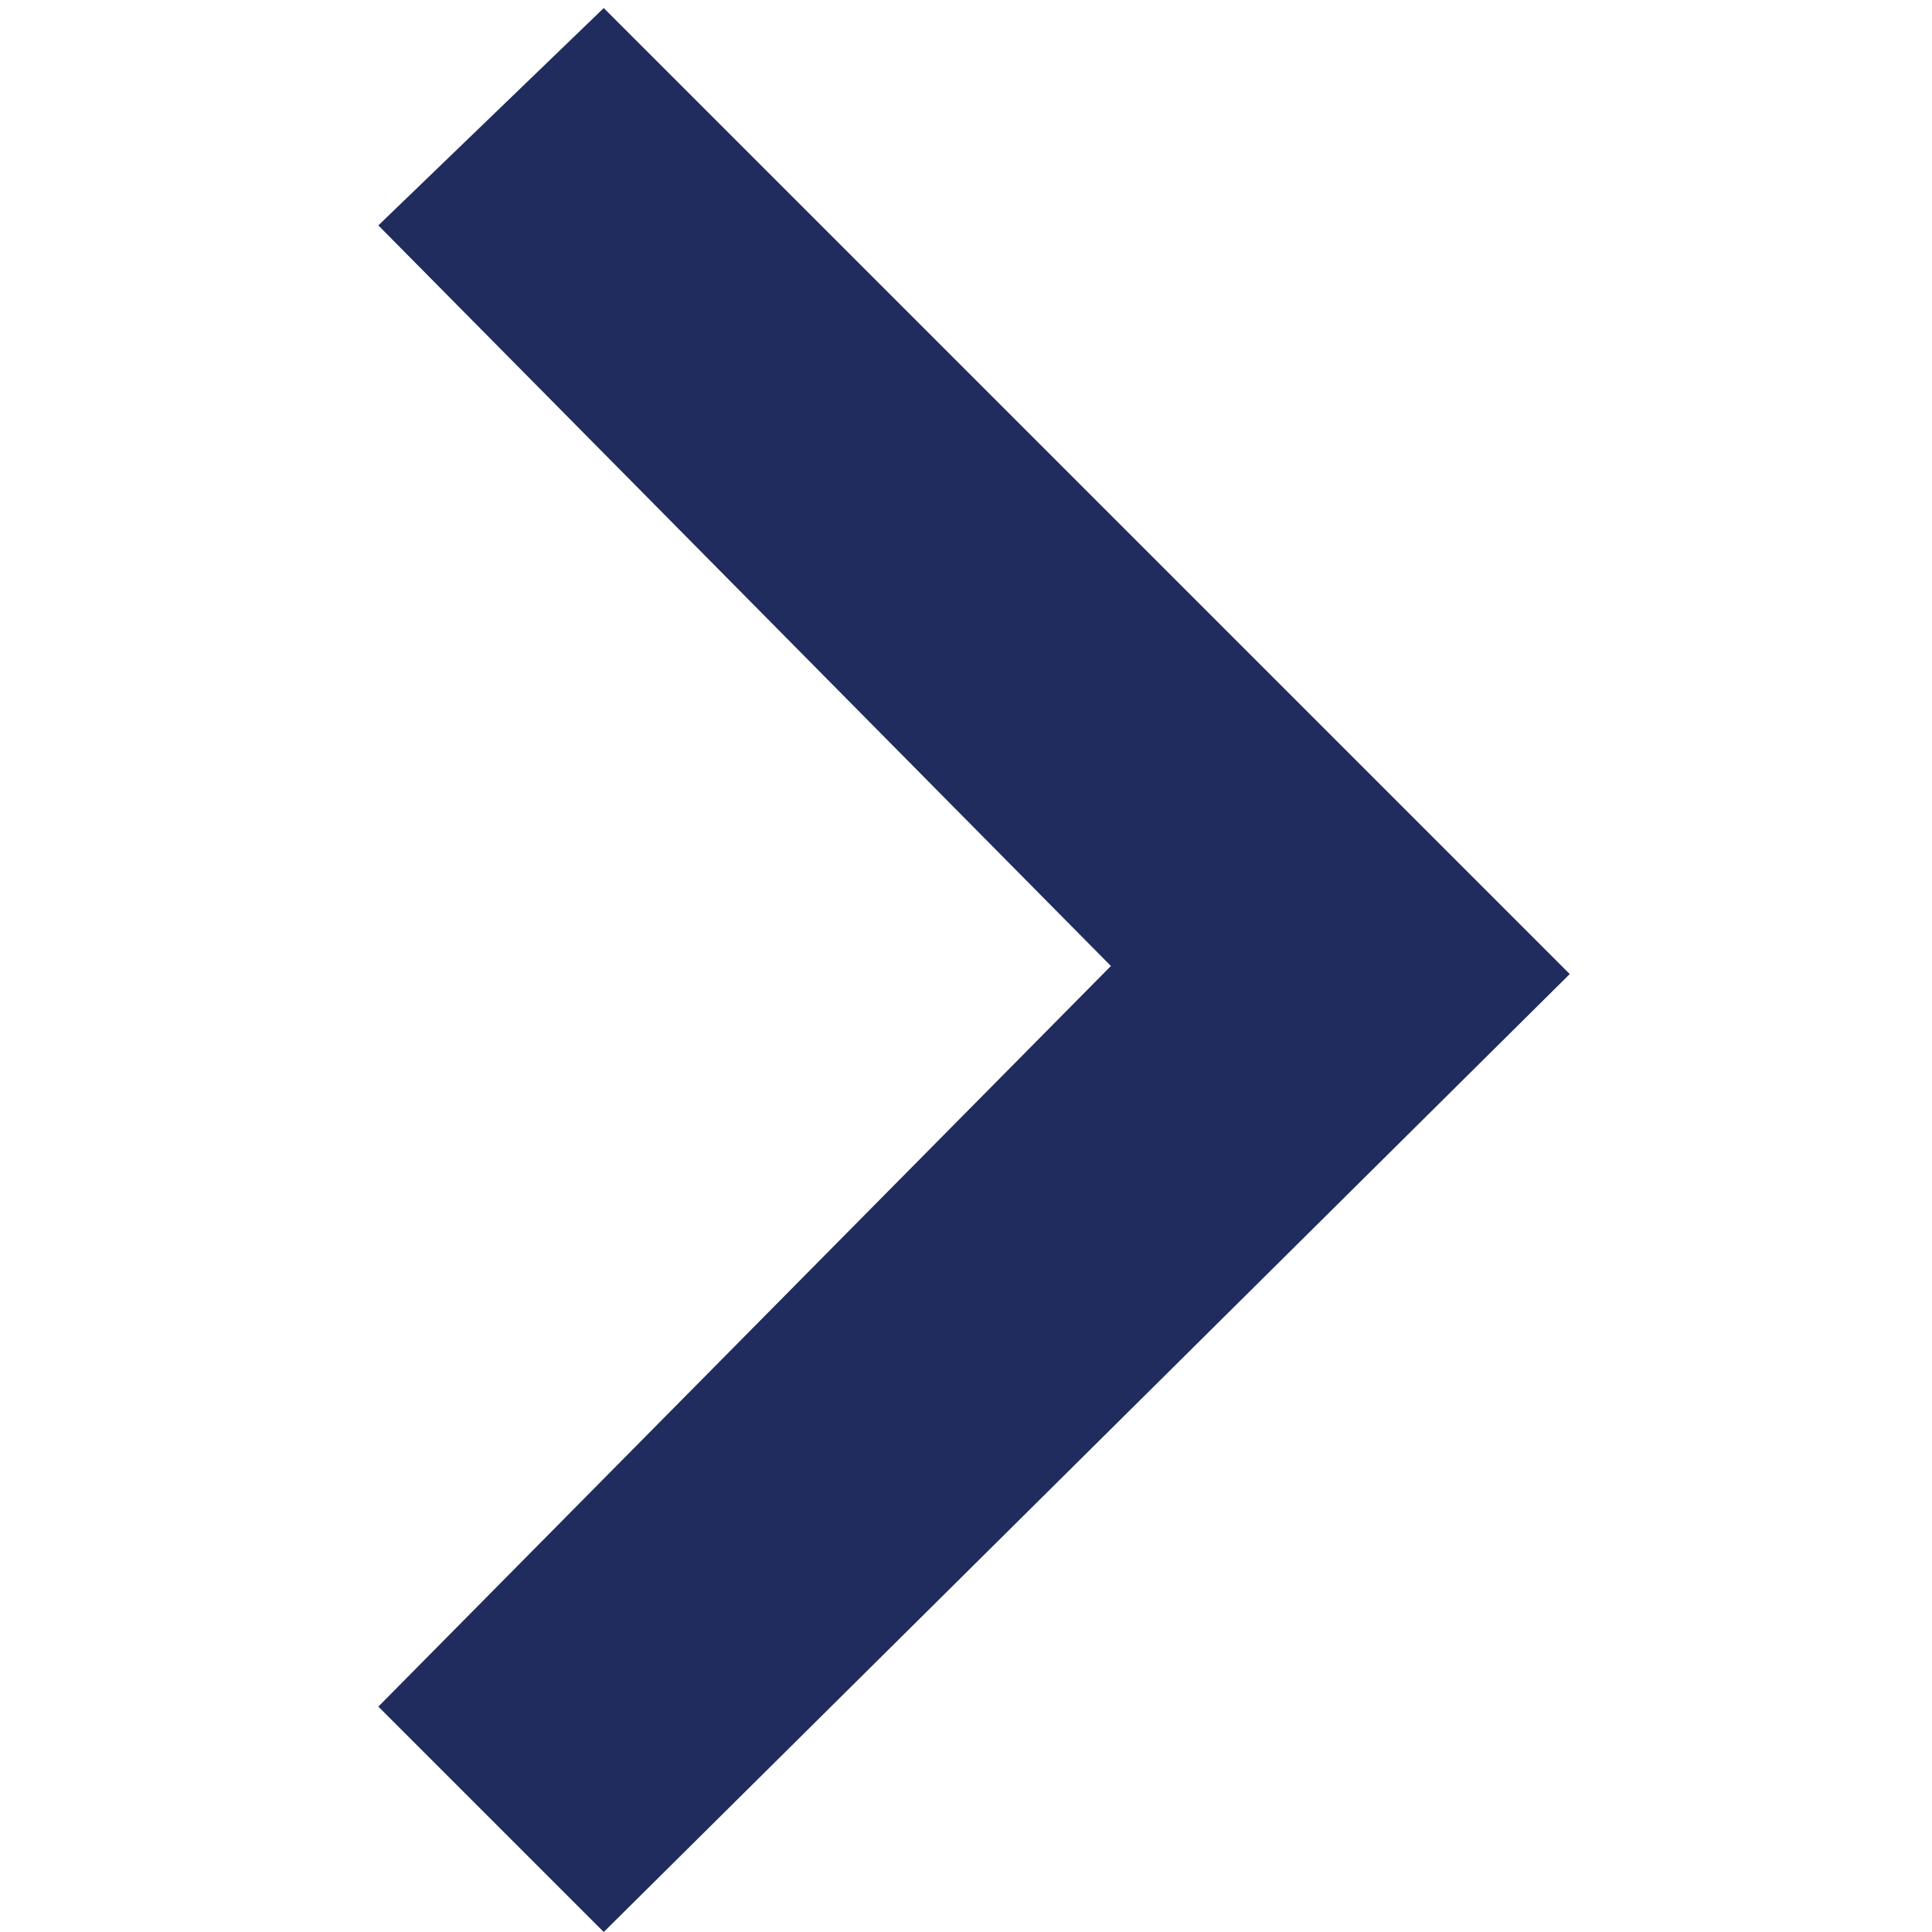
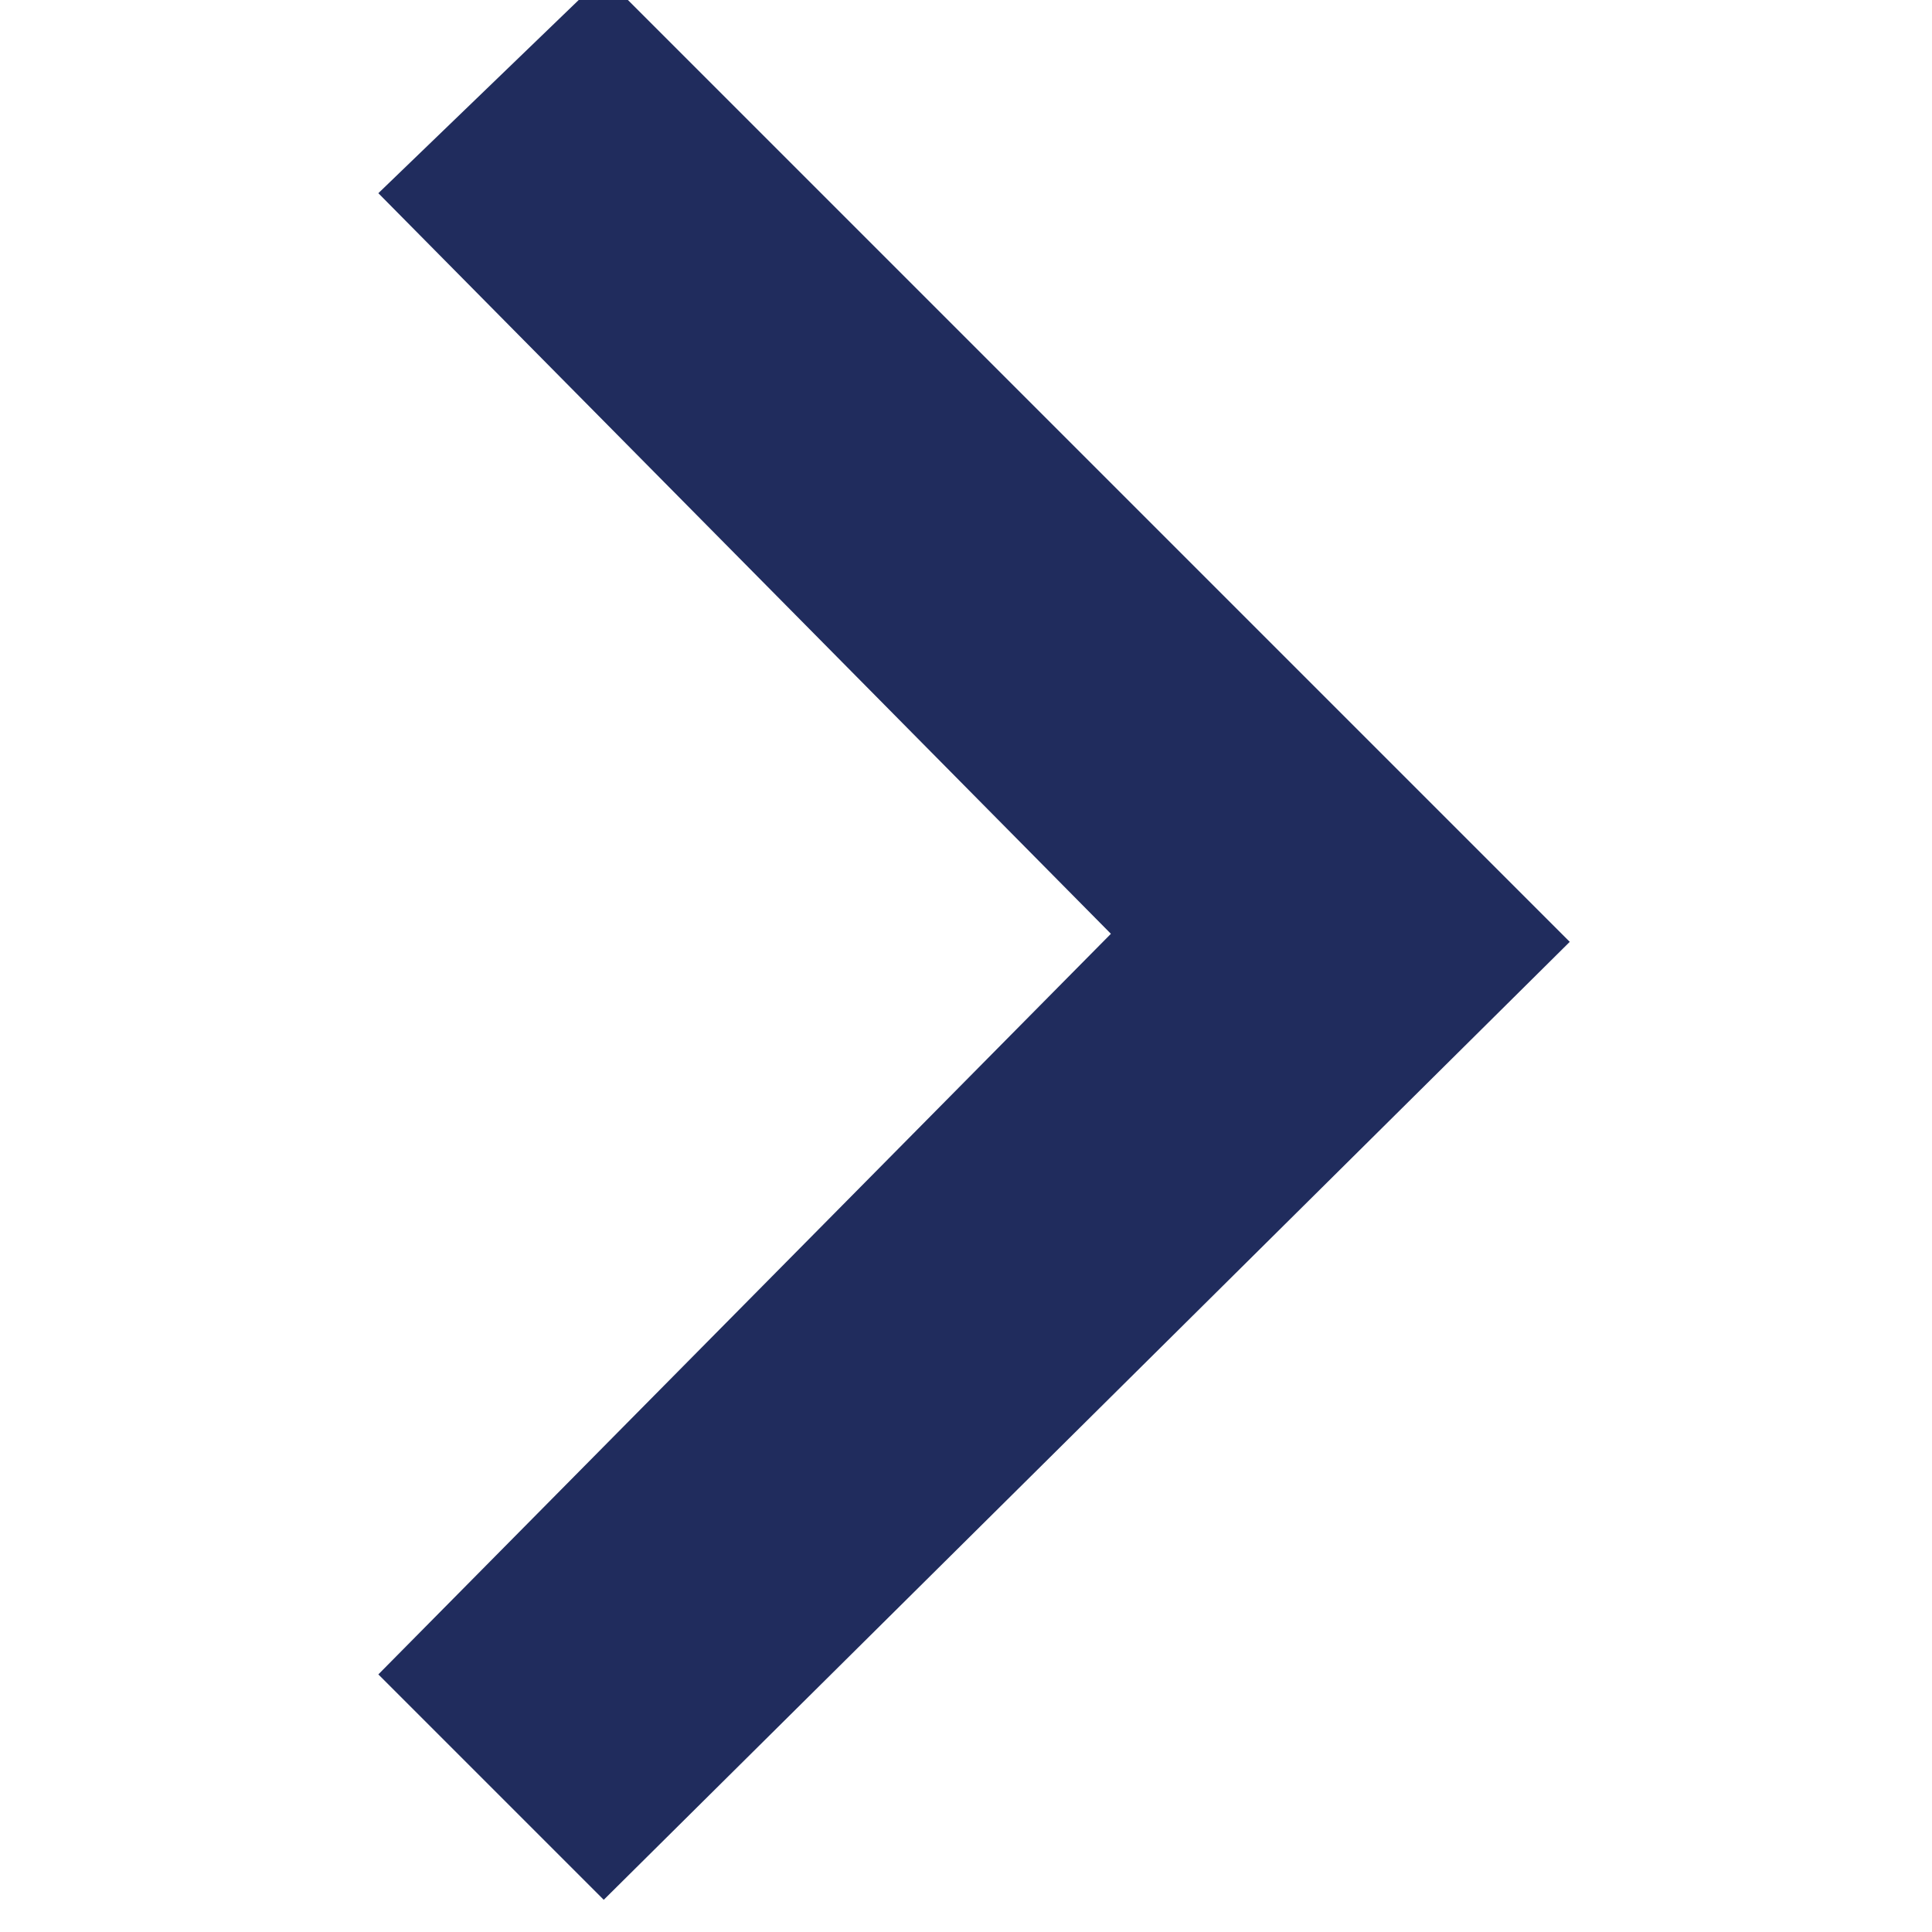
- <svg xmlns="http://www.w3.org/2000/svg" version="1.1" id="Layer_1" x="0px" y="0px" viewBox="-97 16 24 24" style="enable-background:new -97 16 24 24;" xml:space="preserve">
+ <svg xmlns="http://www.w3.org/2000/svg" version="1.1" id="Layer_1" x="0px" y="0px" viewBox="0 0 24 24" style="enable-background:new 0 0 24 24;" xml:space="preserve">
  <style type="text/css">
	.st0{fill:#202C5D;}
	.st1{fill:none;}
</style>
-   <path class="st0" d="M-92.3,37.2l9.1-9.2l-9.1-9.2l2.8-2.7l12,12l-12,11.9L-92.3,37.2z" />
-   <path class="st1" d="M-97,15.2h24v24h-24V15.2z" />
+   <path class="st0" d="M4.7,20.8l9.1-9.2L4.7,2.4l2.8-2.7l12,12l-12,11.9L4.7,20.8z" />
+   <path class="st1" d="M0-0.8h24v24H0V-0.8z" />
</svg>
